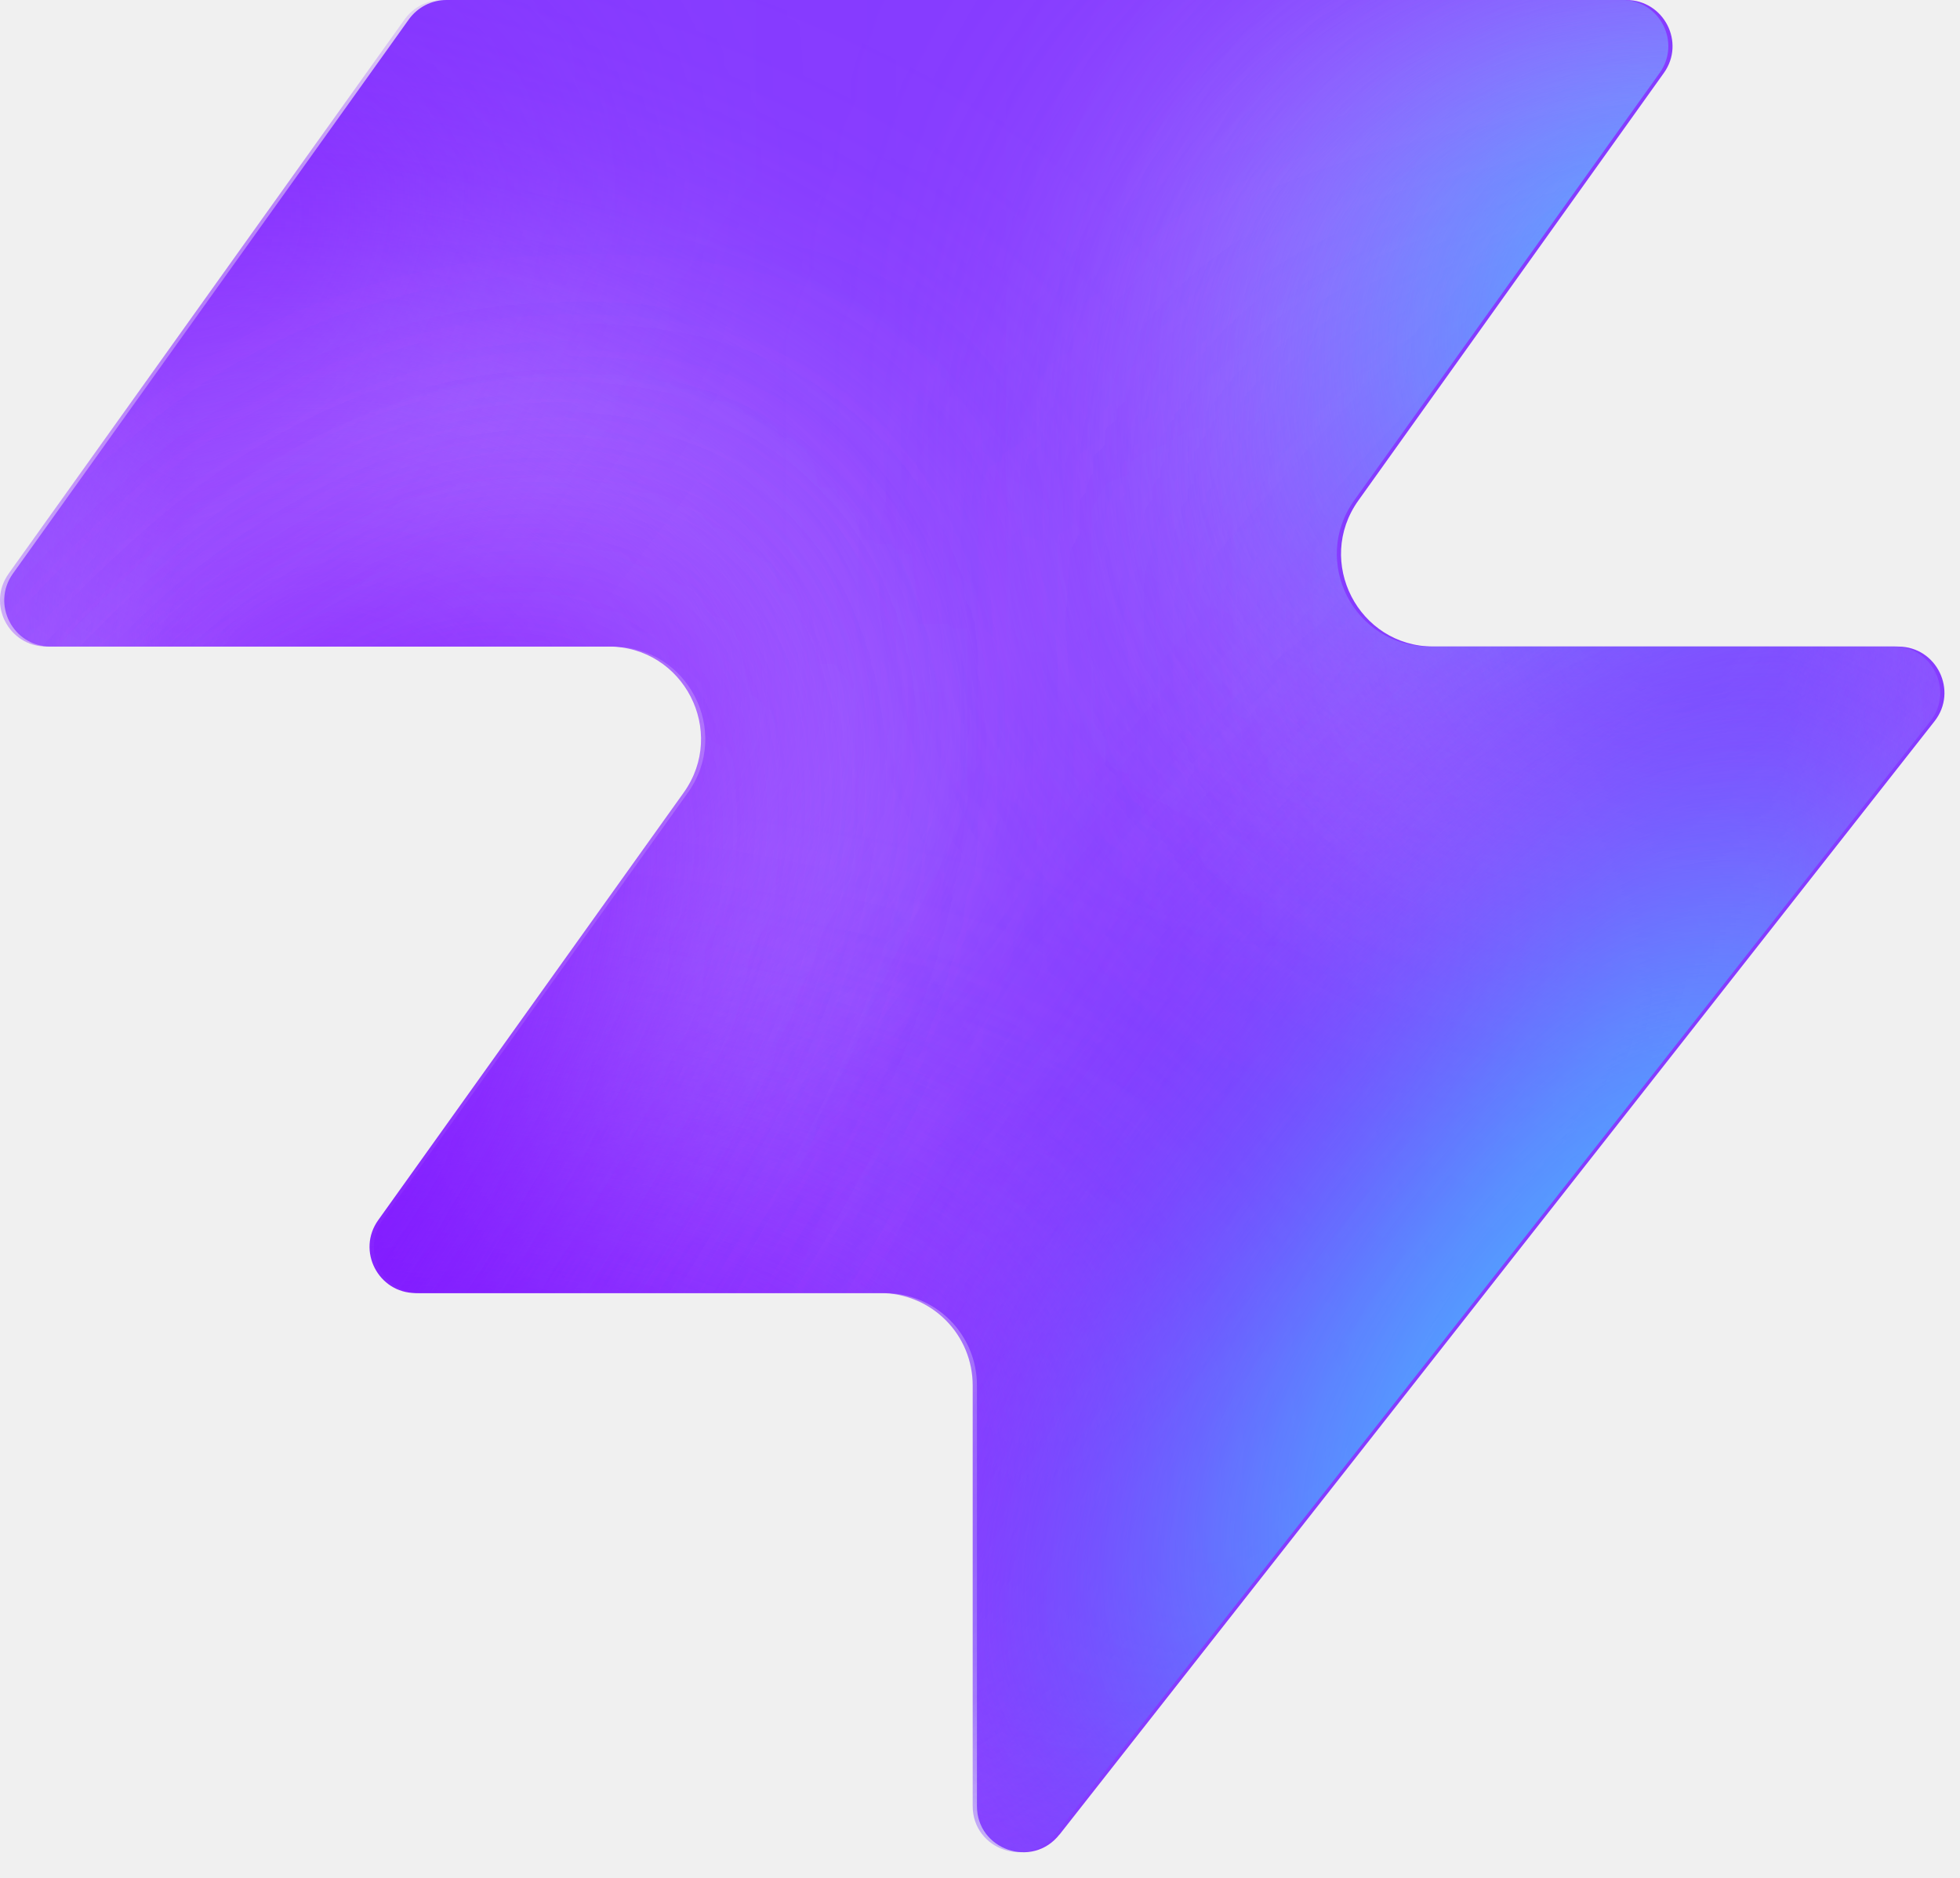
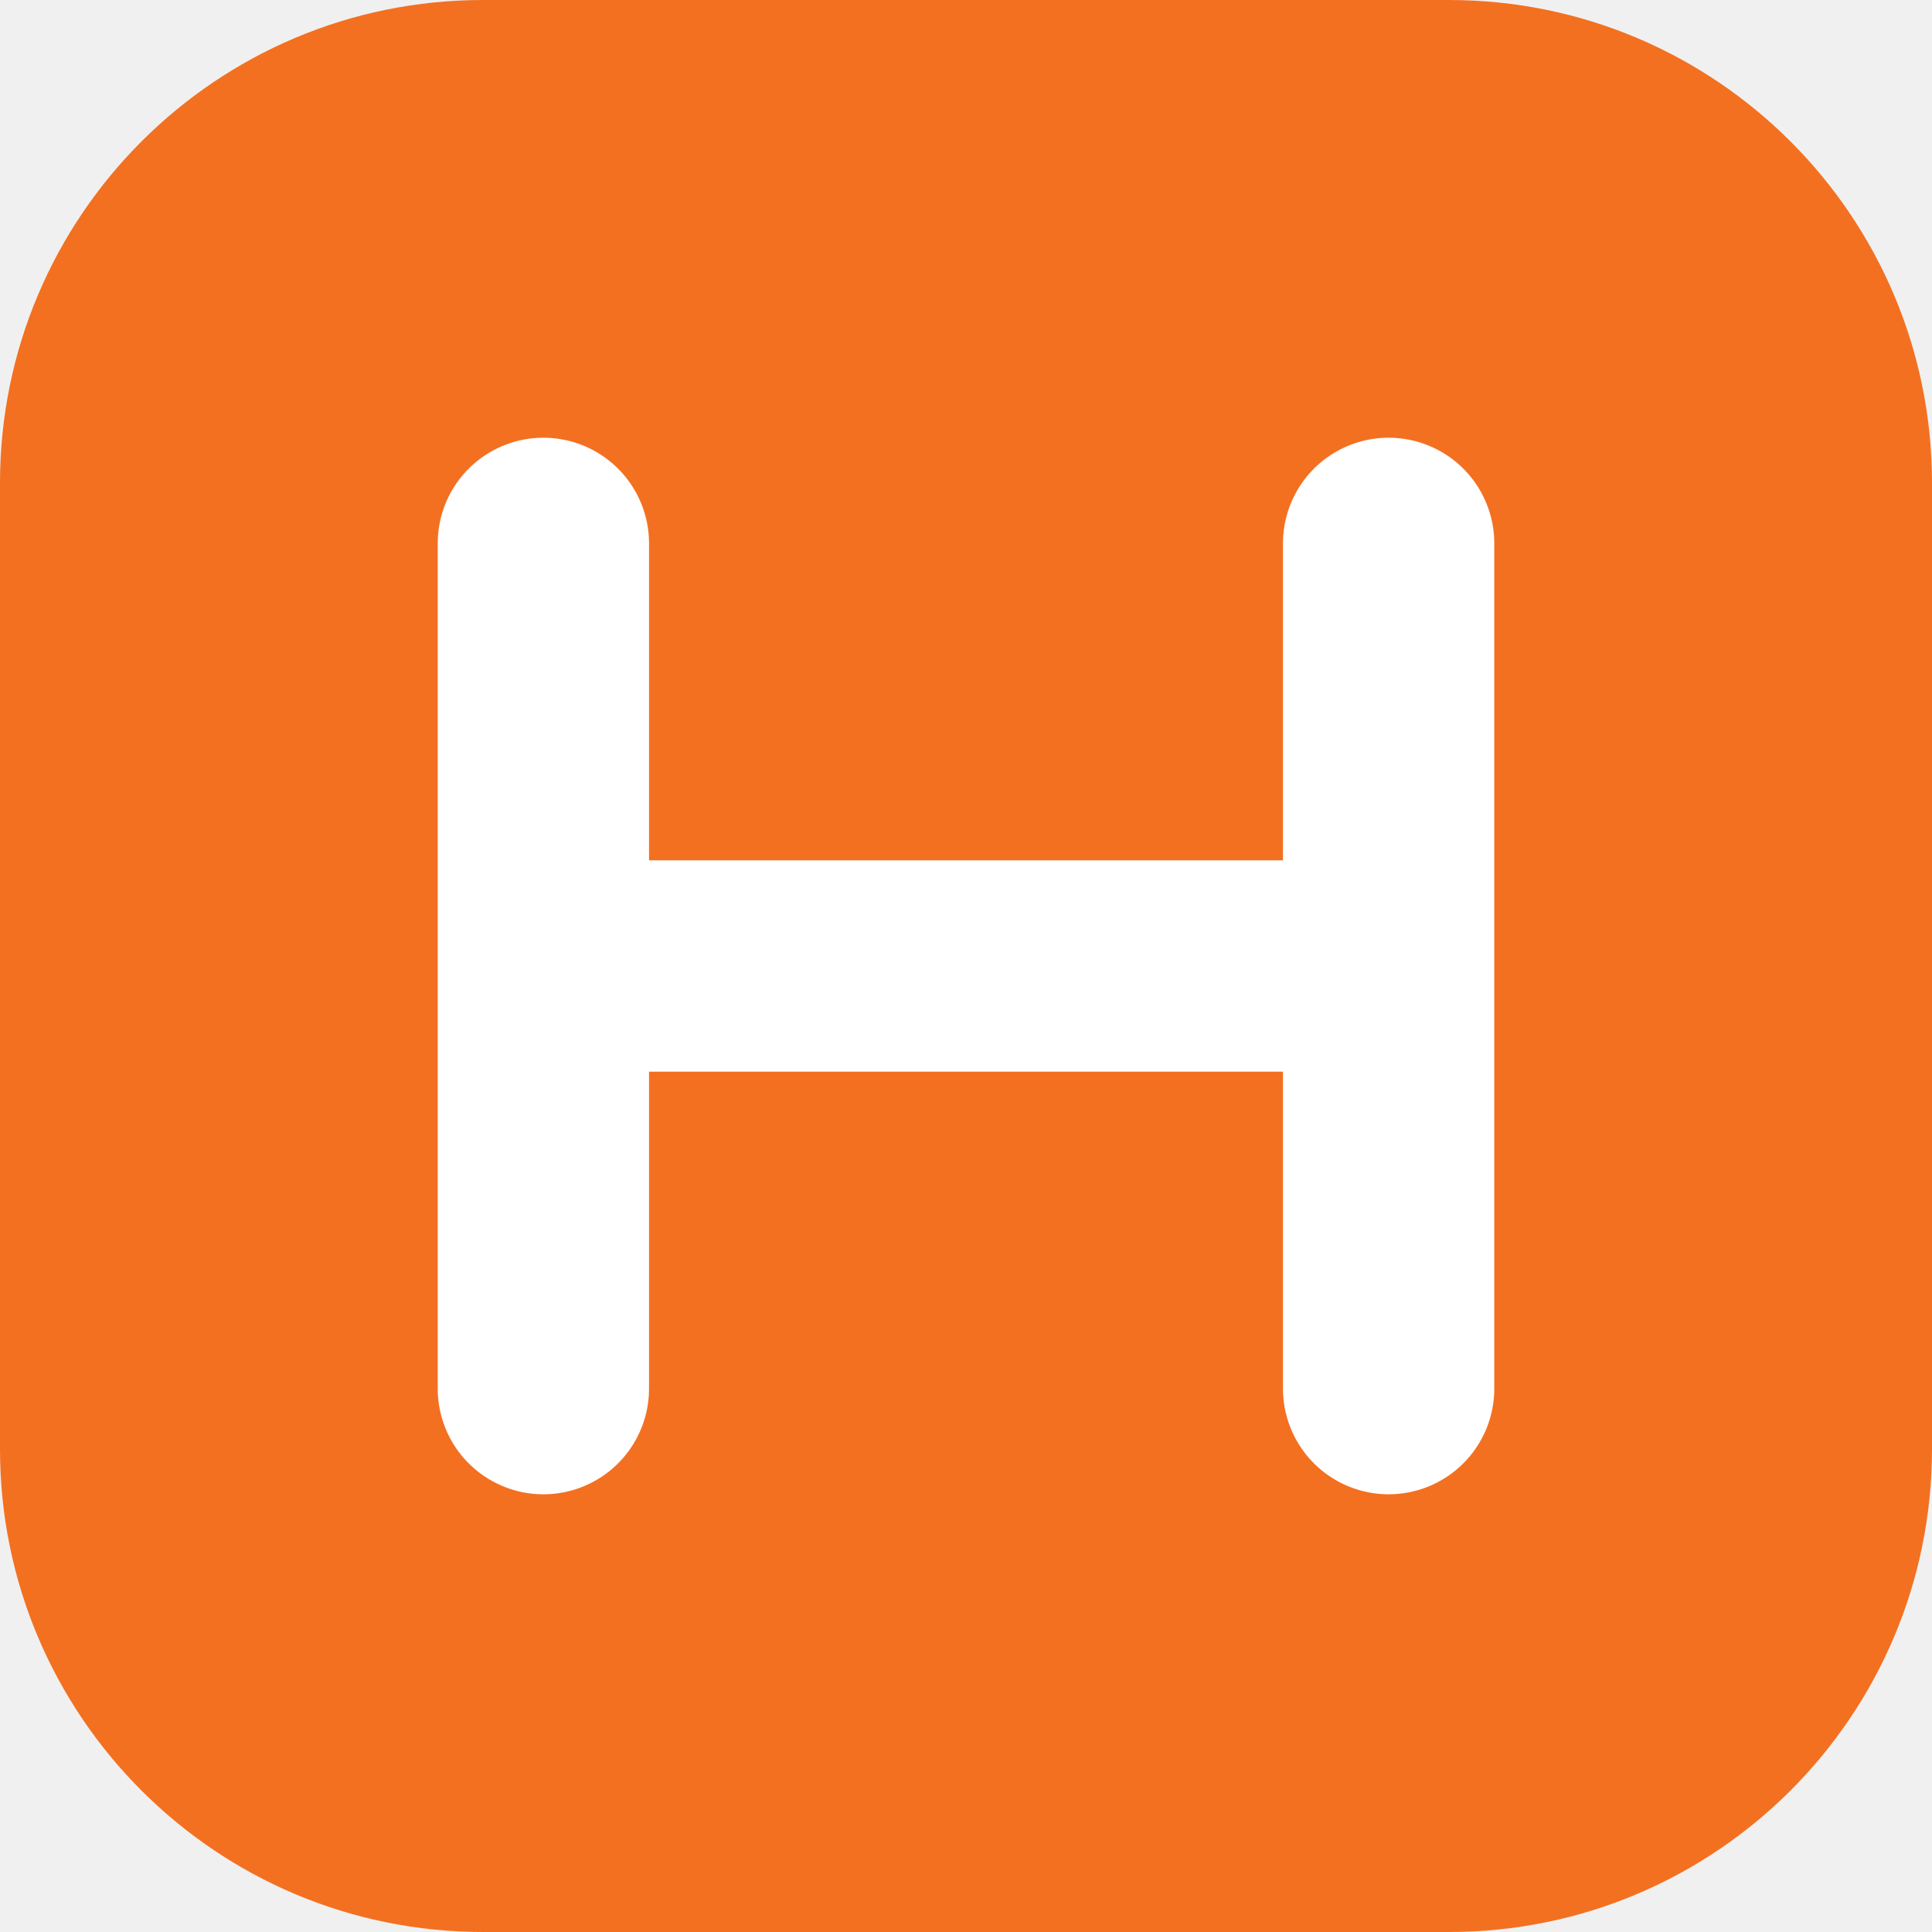
- <svg xmlns="http://www.w3.org/2000/svg" width="48" height="46" fill="none" viewBox="0 0 48 46">
-   <path fill="#863bff" d="M25.946 44.938c-.664.845-2.021.375-2.021-.698V33.937a2.26 2.26 0 0 0-2.262-2.262H10.287c-.92 0-1.456-1.04-.92-1.788l7.48-10.471c1.07-1.497 0-3.578-1.842-3.578H1.237c-.92 0-1.456-1.04-.92-1.788L10.013.474c.214-.297.556-.474.92-.474h28.894c.92 0 1.456 1.04.92 1.788l-7.48 10.471c-1.07 1.498 0 3.579 1.842 3.579h11.377c.943 0 1.473 1.088.89 1.83L25.947 44.94z" style="fill:#863bff;fill:color(display-p3 .525 .23 1);fill-opacity:1" />
-   <mask id="a" width="48" height="46" x="0" y="0" maskUnits="userSpaceOnUse" style="mask-type:alpha">
-     <path fill="#000" d="M25.842 44.938c-.664.844-2.021.375-2.021-.698V33.937a2.26 2.26 0 0 0-2.262-2.262H10.183c-.92 0-1.456-1.04-.92-1.788l7.48-10.471c1.07-1.498 0-3.579-1.842-3.579H1.133c-.92 0-1.456-1.04-.92-1.787L9.91.473c.214-.297.556-.474.92-.474h28.894c.92 0 1.456 1.04.92 1.788l-7.48 10.471c-1.07 1.498 0 3.578 1.842 3.578h11.377c.943 0 1.473 1.088.89 1.832L25.843 44.94z" style="fill:#000;fill-opacity:1" />
-   </mask>
-   <g mask="url(#a)">
-     <g filter="url(#b)">
-       <ellipse cx="5.508" cy="14.704" fill="#ede6ff" rx="5.508" ry="14.704" style="fill:#ede6ff;fill:color(display-p3 .927 .903 1);fill-opacity:1" transform="matrix(.00324 1 1 -.00324 -4.47 31.516)" />
-     </g>
-     <g filter="url(#c)">
-       <ellipse cx="10.399" cy="29.851" fill="#ede6ff" rx="10.399" ry="29.851" style="fill:#ede6ff;fill:color(display-p3 .927 .903 1);fill-opacity:1" transform="matrix(.00324 1 1 -.00324 -39.328 7.883)" />
-     </g>
-     <g filter="url(#d)">
-       <ellipse cx="5.508" cy="30.487" fill="#7e14ff" rx="5.508" ry="30.487" style="fill:#7e14ff;fill:color(display-p3 .492 .077 1);fill-opacity:1" transform="rotate(89.814 -25.913 -14.639)scale(1 -1)" />
-     </g>
-     <g filter="url(#e)">
-       <ellipse cx="5.508" cy="30.599" fill="#7e14ff" rx="5.508" ry="30.599" style="fill:#7e14ff;fill:color(display-p3 .492 .077 1);fill-opacity:1" transform="rotate(89.814 -32.644 -3.334)scale(1 -1)" />
-     </g>
-     <g filter="url(#f)">
-       <ellipse cx="5.508" cy="30.599" fill="#7e14ff" rx="5.508" ry="30.599" style="fill:#7e14ff;fill:color(display-p3 .492 .077 1);fill-opacity:1" transform="matrix(.00324 1 1 -.00324 -34.34 30.47)" />
-     </g>
-     <g filter="url(#g)">
-       <ellipse cx="14.072" cy="22.078" fill="#ede6ff" rx="14.072" ry="22.078" style="fill:#ede6ff;fill:color(display-p3 .927 .903 1);fill-opacity:1" transform="rotate(93.35 24.506 48.493)scale(-1 1)" />
-     </g>
-     <g filter="url(#h)">
-       <ellipse cx="3.47" cy="21.501" fill="#7e14ff" rx="3.47" ry="21.501" style="fill:#7e14ff;fill:color(display-p3 .492 .077 1);fill-opacity:1" transform="rotate(89.009 28.708 47.59)scale(-1 1)" />
-     </g>
-     <g filter="url(#i)">
-       <ellipse cx="3.47" cy="21.501" fill="#7e14ff" rx="3.47" ry="21.501" style="fill:#7e14ff;fill:color(display-p3 .492 .077 1);fill-opacity:1" transform="rotate(89.009 28.708 47.59)scale(-1 1)" />
-     </g>
-     <g filter="url(#j)">
-       <ellipse cx=".387" cy="8.972" fill="#7e14ff" rx="4.407" ry="29.108" style="fill:#7e14ff;fill:color(display-p3 .492 .077 1);fill-opacity:1" transform="rotate(39.51 .387 8.972)" />
-     </g>
-     <g filter="url(#k)">
-       <ellipse cx="47.523" cy="-6.092" fill="#7e14ff" rx="4.407" ry="29.108" style="fill:#7e14ff;fill:color(display-p3 .492 .077 1);fill-opacity:1" transform="rotate(37.892 47.523 -6.092)" />
-     </g>
-     <g filter="url(#l)">
-       <ellipse cx="41.412" cy="6.333" fill="#47bfff" rx="5.971" ry="9.665" style="fill:#47bfff;fill:color(display-p3 .28 .748 1);fill-opacity:1" transform="rotate(37.892 41.412 6.333)" />
-     </g>
-     <g filter="url(#m)">
-       <ellipse cx="-1.879" cy="38.332" fill="#7e14ff" rx="4.407" ry="29.108" style="fill:#7e14ff;fill:color(display-p3 .492 .077 1);fill-opacity:1" transform="rotate(37.892 -1.88 38.332)" />
-     </g>
-     <g filter="url(#n)">
-       <ellipse cx="-1.879" cy="38.332" fill="#7e14ff" rx="4.407" ry="29.108" style="fill:#7e14ff;fill:color(display-p3 .492 .077 1);fill-opacity:1" transform="rotate(37.892 -1.88 38.332)" />
-     </g>
-     <g filter="url(#o)">
-       <ellipse cx="35.651" cy="29.907" fill="#7e14ff" rx="4.407" ry="29.108" style="fill:#7e14ff;fill:color(display-p3 .492 .077 1);fill-opacity:1" transform="rotate(37.892 35.651 29.907)" />
-     </g>
-     <g filter="url(#p)">
-       <ellipse cx="38.418" cy="32.4" fill="#47bfff" rx="5.971" ry="15.297" style="fill:#47bfff;fill:color(display-p3 .28 .748 1);fill-opacity:1" transform="rotate(37.892 38.418 32.4)" />
-     </g>
-   </g>
-   <defs>
-     <filter id="b" width="60.045" height="41.654" x="-19.77" y="16.149" color-interpolation-filters="sRGB" filterUnits="userSpaceOnUse">
-       <feFlood flood-opacity="0" result="BackgroundImageFix" />
-       <feBlend in="SourceGraphic" in2="BackgroundImageFix" result="shape" />
-       <feGaussianBlur result="effect1_foregroundBlur_2002_17158" stdDeviation="7.659" />
-     </filter>
-     <filter id="c" width="90.34" height="51.437" x="-54.613" y="-7.533" color-interpolation-filters="sRGB" filterUnits="userSpaceOnUse">
-       <feFlood flood-opacity="0" result="BackgroundImageFix" />
-       <feBlend in="SourceGraphic" in2="BackgroundImageFix" result="shape" />
-       <feGaussianBlur result="effect1_foregroundBlur_2002_17158" stdDeviation="7.659" />
-     </filter>
-     <filter id="d" width="79.355" height="29.4" x="-49.64" y="2.03" color-interpolation-filters="sRGB" filterUnits="userSpaceOnUse">
-       <feFlood flood-opacity="0" result="BackgroundImageFix" />
-       <feBlend in="SourceGraphic" in2="BackgroundImageFix" result="shape" />
-       <feGaussianBlur result="effect1_foregroundBlur_2002_17158" stdDeviation="4.596" />
-     </filter>
-     <filter id="e" width="79.579" height="29.4" x="-45.045" y="20.029" color-interpolation-filters="sRGB" filterUnits="userSpaceOnUse">
-       <feFlood flood-opacity="0" result="BackgroundImageFix" />
-       <feBlend in="SourceGraphic" in2="BackgroundImageFix" result="shape" />
-       <feGaussianBlur result="effect1_foregroundBlur_2002_17158" stdDeviation="4.596" />
-     </filter>
-     <filter id="f" width="79.579" height="29.4" x="-43.513" y="21.178" color-interpolation-filters="sRGB" filterUnits="userSpaceOnUse">
-       <feFlood flood-opacity="0" result="BackgroundImageFix" />
-       <feBlend in="SourceGraphic" in2="BackgroundImageFix" result="shape" />
-       <feGaussianBlur result="effect1_foregroundBlur_2002_17158" stdDeviation="4.596" />
-     </filter>
-     <filter id="g" width="74.749" height="58.852" x="15.756" y="-17.901" color-interpolation-filters="sRGB" filterUnits="userSpaceOnUse">
-       <feFlood flood-opacity="0" result="BackgroundImageFix" />
-       <feBlend in="SourceGraphic" in2="BackgroundImageFix" result="shape" />
-       <feGaussianBlur result="effect1_foregroundBlur_2002_17158" stdDeviation="7.659" />
-     </filter>
-     <filter id="h" width="61.377" height="25.362" x="23.548" y="2.284" color-interpolation-filters="sRGB" filterUnits="userSpaceOnUse">
-       <feFlood flood-opacity="0" result="BackgroundImageFix" />
-       <feBlend in="SourceGraphic" in2="BackgroundImageFix" result="shape" />
-       <feGaussianBlur result="effect1_foregroundBlur_2002_17158" stdDeviation="4.596" />
-     </filter>
-     <filter id="i" width="61.377" height="25.362" x="23.548" y="2.284" color-interpolation-filters="sRGB" filterUnits="userSpaceOnUse">
-       <feFlood flood-opacity="0" result="BackgroundImageFix" />
-       <feBlend in="SourceGraphic" in2="BackgroundImageFix" result="shape" />
-       <feGaussianBlur result="effect1_foregroundBlur_2002_17158" stdDeviation="4.596" />
-     </filter>
-     <filter id="j" width="56.045" height="63.649" x="-27.636" y="-22.853" color-interpolation-filters="sRGB" filterUnits="userSpaceOnUse">
-       <feFlood flood-opacity="0" result="BackgroundImageFix" />
-       <feBlend in="SourceGraphic" in2="BackgroundImageFix" result="shape" />
-       <feGaussianBlur result="effect1_foregroundBlur_2002_17158" stdDeviation="4.596" />
-     </filter>
-     <filter id="k" width="54.814" height="64.646" x="20.116" y="-38.415" color-interpolation-filters="sRGB" filterUnits="userSpaceOnUse">
-       <feFlood flood-opacity="0" result="BackgroundImageFix" />
-       <feBlend in="SourceGraphic" in2="BackgroundImageFix" result="shape" />
-       <feGaussianBlur result="effect1_foregroundBlur_2002_17158" stdDeviation="4.596" />
-     </filter>
-     <filter id="l" width="33.541" height="35.313" x="24.641" y="-11.323" color-interpolation-filters="sRGB" filterUnits="userSpaceOnUse">
-       <feFlood flood-opacity="0" result="BackgroundImageFix" />
-       <feBlend in="SourceGraphic" in2="BackgroundImageFix" result="shape" />
-       <feGaussianBlur result="effect1_foregroundBlur_2002_17158" stdDeviation="4.596" />
-     </filter>
-     <filter id="m" width="54.814" height="64.646" x="-29.286" y="6.009" color-interpolation-filters="sRGB" filterUnits="userSpaceOnUse">
-       <feFlood flood-opacity="0" result="BackgroundImageFix" />
-       <feBlend in="SourceGraphic" in2="BackgroundImageFix" result="shape" />
-       <feGaussianBlur result="effect1_foregroundBlur_2002_17158" stdDeviation="4.596" />
-     </filter>
-     <filter id="n" width="54.814" height="64.646" x="-29.286" y="6.009" color-interpolation-filters="sRGB" filterUnits="userSpaceOnUse">
-       <feFlood flood-opacity="0" result="BackgroundImageFix" />
-       <feBlend in="SourceGraphic" in2="BackgroundImageFix" result="shape" />
-       <feGaussianBlur result="effect1_foregroundBlur_2002_17158" stdDeviation="4.596" />
-     </filter>
-     <filter id="o" width="54.814" height="64.646" x="8.244" y="-2.416" color-interpolation-filters="sRGB" filterUnits="userSpaceOnUse">
-       <feFlood flood-opacity="0" result="BackgroundImageFix" />
-       <feBlend in="SourceGraphic" in2="BackgroundImageFix" result="shape" />
-       <feGaussianBlur result="effect1_foregroundBlur_2002_17158" stdDeviation="4.596" />
-     </filter>
-     <filter id="p" width="39.409" height="43.623" x="18.713" y="10.588" color-interpolation-filters="sRGB" filterUnits="userSpaceOnUse">
-       <feFlood flood-opacity="0" result="BackgroundImageFix" />
-       <feBlend in="SourceGraphic" in2="BackgroundImageFix" result="shape" />
-       <feGaussianBlur result="effect1_foregroundBlur_2002_17158" stdDeviation="4.596" />
-     </filter>
-   </defs>
+ <svg xmlns="http://www.w3.org/2000/svg" width="32" height="32" viewBox="0 0 32 32">
+   <rect width="32" height="32" rx="8" fill="#F37021" />
+   <path d="M9 9v14M23 9v14M9 16h14" stroke="#FFFFFF" stroke-width="3.5" stroke-linecap="round" />
</svg>
